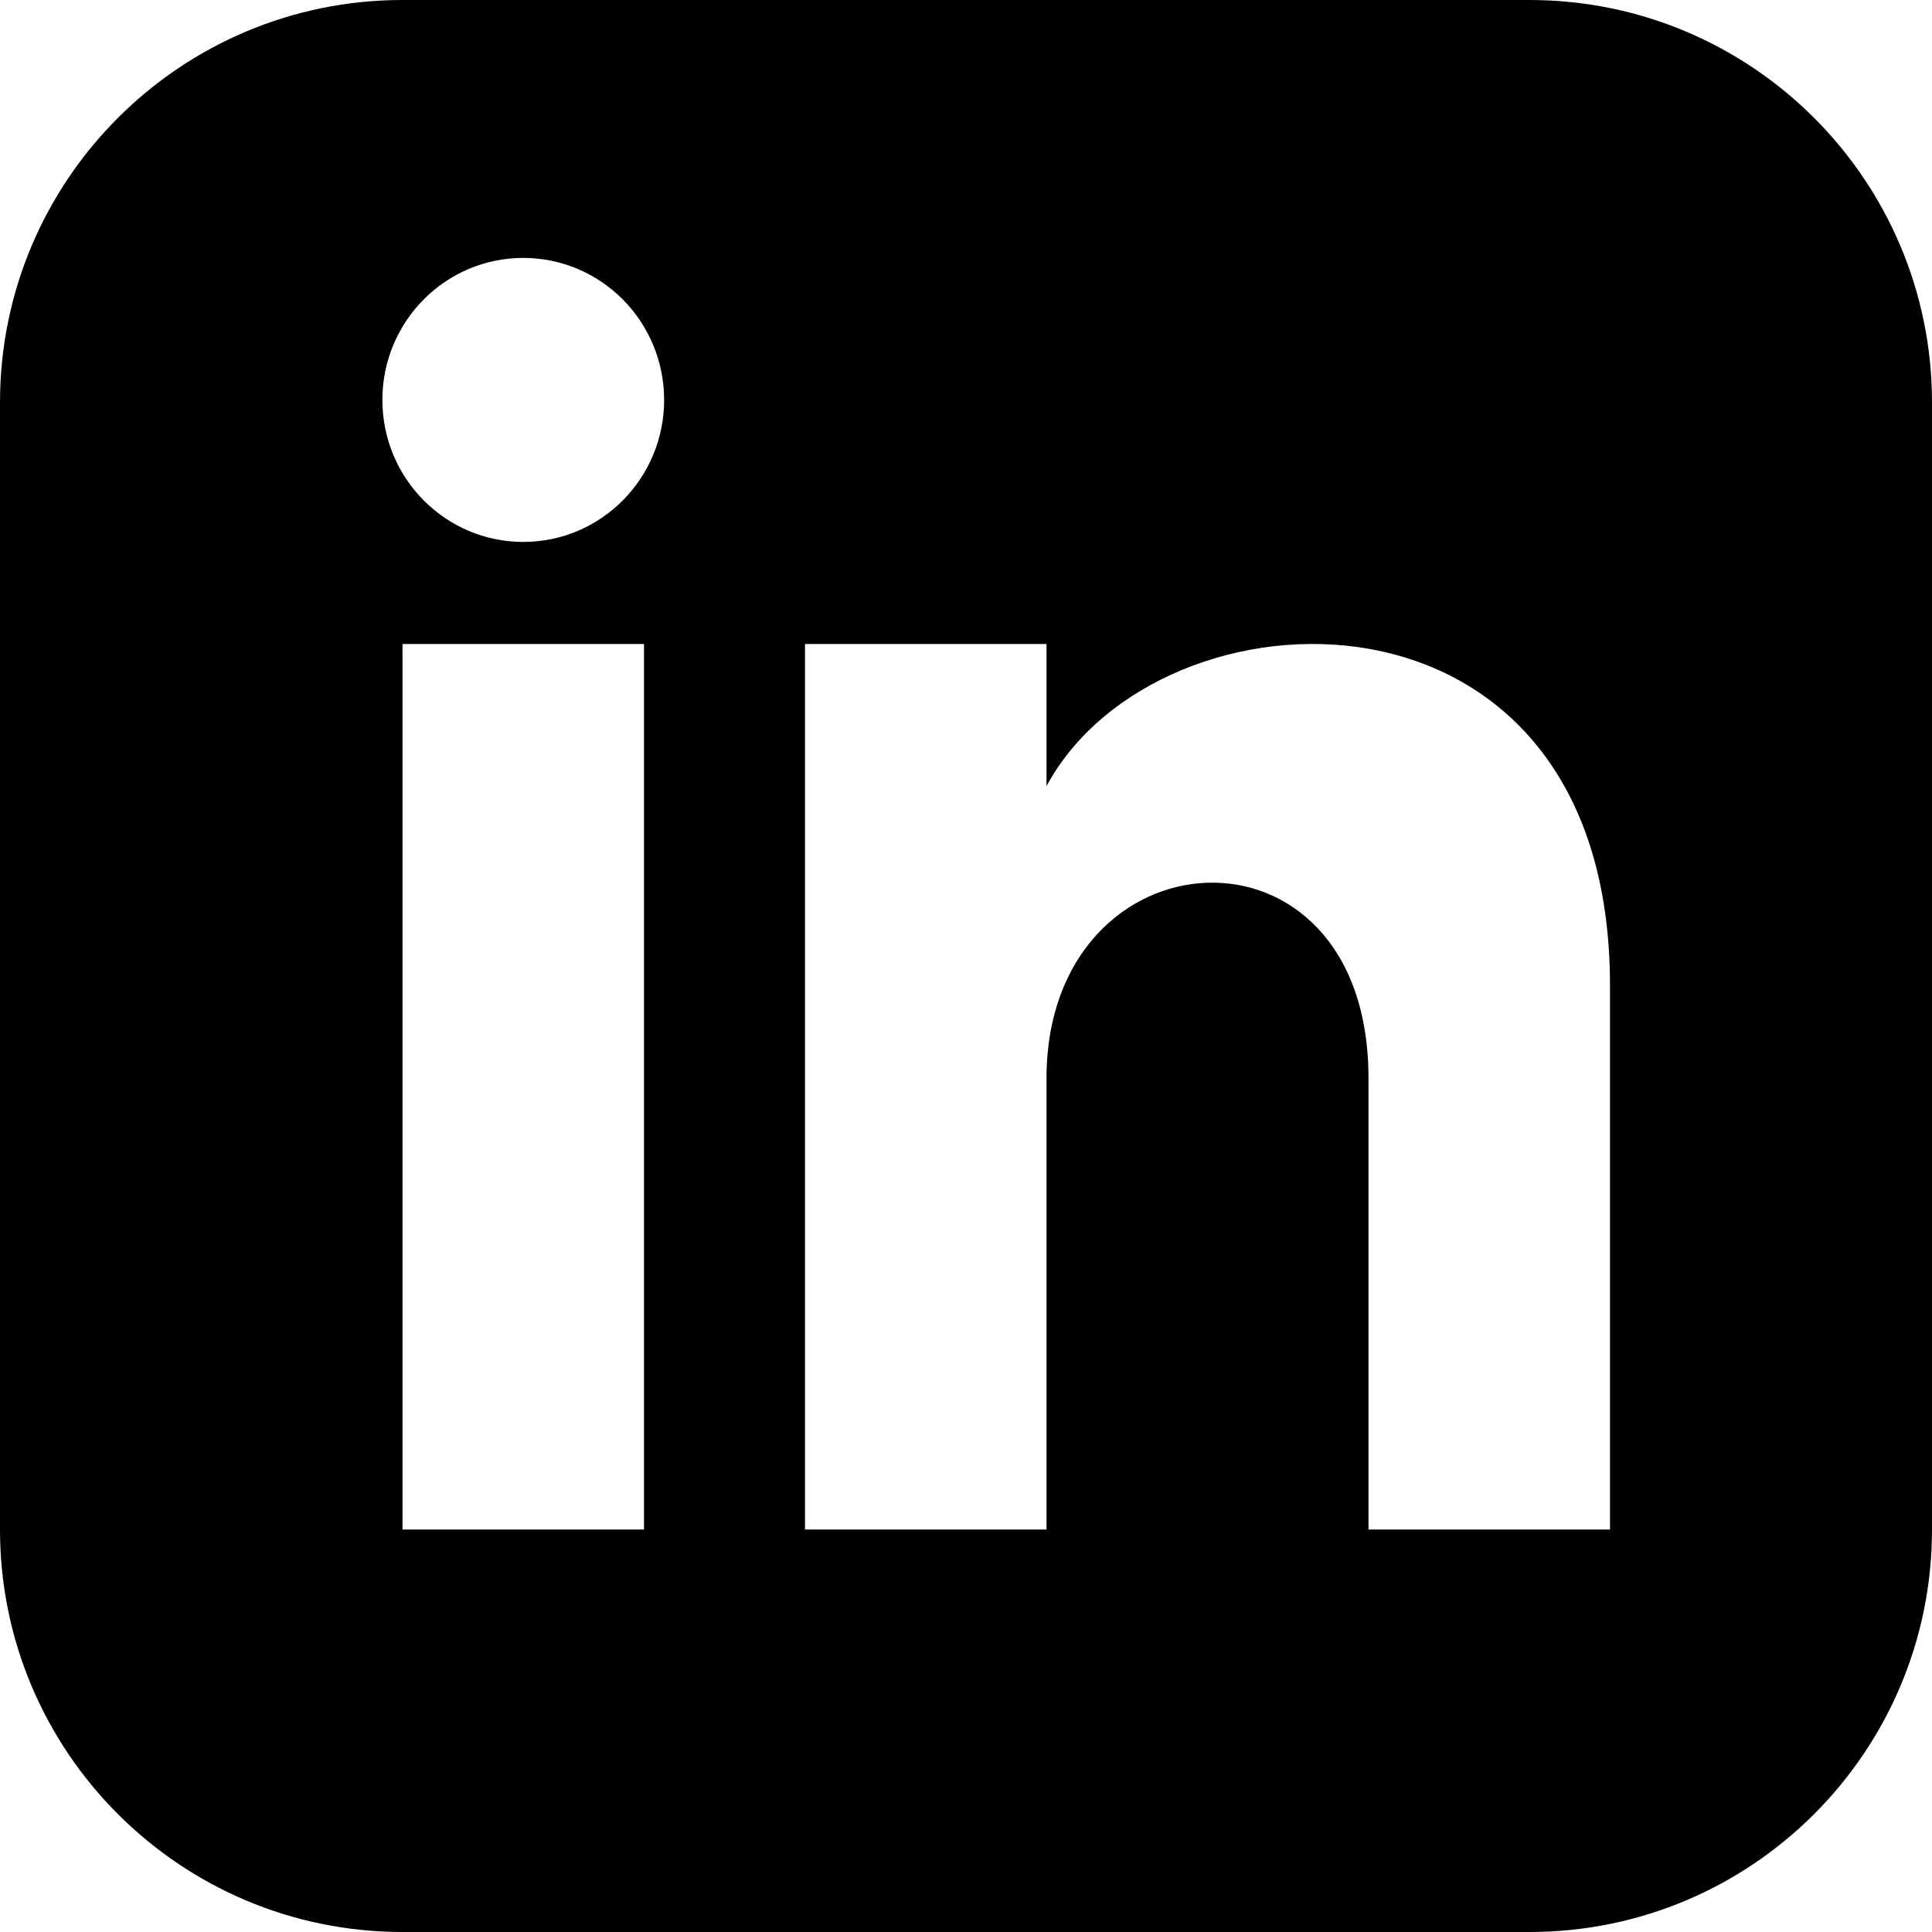
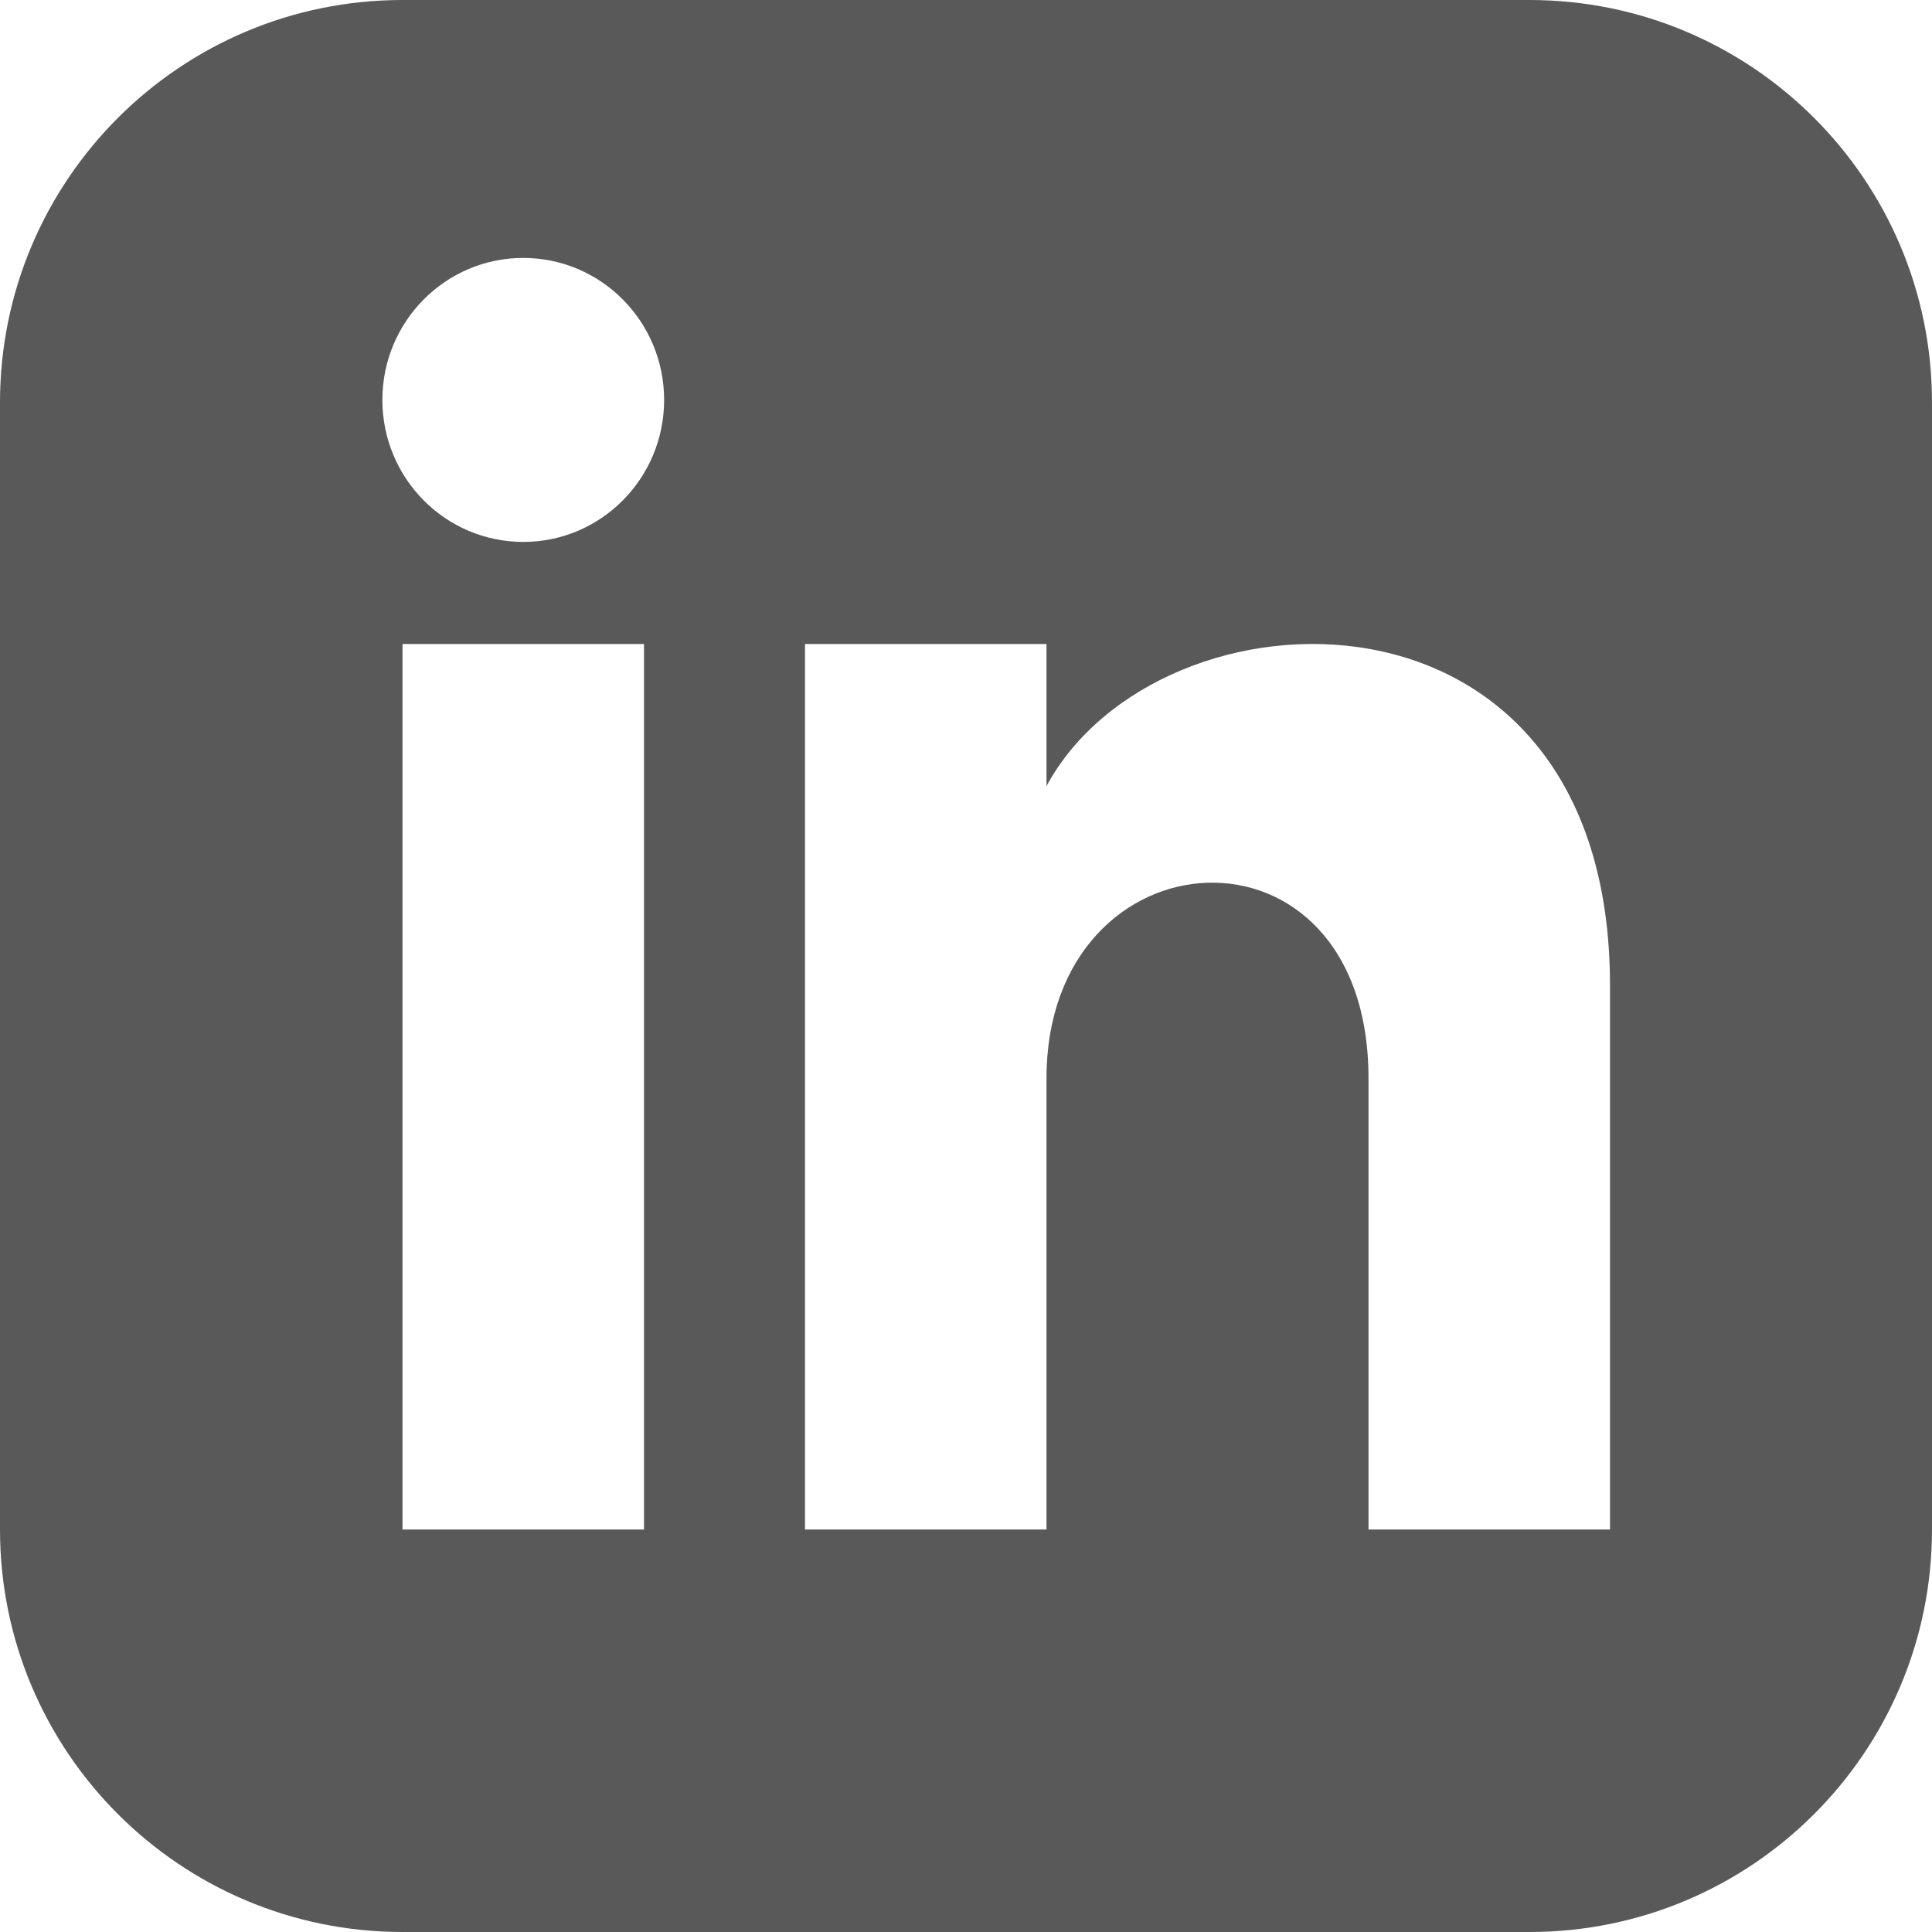
<svg xmlns="http://www.w3.org/2000/svg" width="24" height="24" viewBox="0 0 24 24">
-   <path d="M19 0h-14c-2.761 0-5 2.239-5 5v14c0 2.761 2.239 5 5 5h14c2.762 0 5-2.239 5-5v-14c0-2.761-2.238-5-5-5zm-11 19h-3v-11h3v11zm-1.5-12.268c-.966 0-1.75-.79-1.75-1.764s.784-1.764 1.75-1.764 1.75.79 1.75 1.764-.783 1.764-1.75 1.764zm13.5 12.268h-3v-5.604c0-3.368-4-3.113-4 0v5.604h-3v-11h3v1.765c1.396-2.586 7-2.777 7 2.476v6.759z" />
+   <path d="M19 0h-14c-2.761 0-5 2.239-5 5v14c0 2.761 2.239 5 5 5h14c2.762 0 5-2.239 5-5v-14c0-2.761-2.238-5-5-5zm-11 19h-3v-11h3v11zm-1.5-12.268c-.966 0-1.75-.79-1.75-1.764s.784-1.764 1.75-1.764 1.75.79 1.75 1.764-.783 1.764-1.75 1.764zm13.5 12.268h-3v-5.604c0-3.368-4-3.113-4 0v5.604h-3v-11h3v1.765c1.396-2.586 7-2.777 7 2.476v6.759z" fill="#595959" />
</svg>
